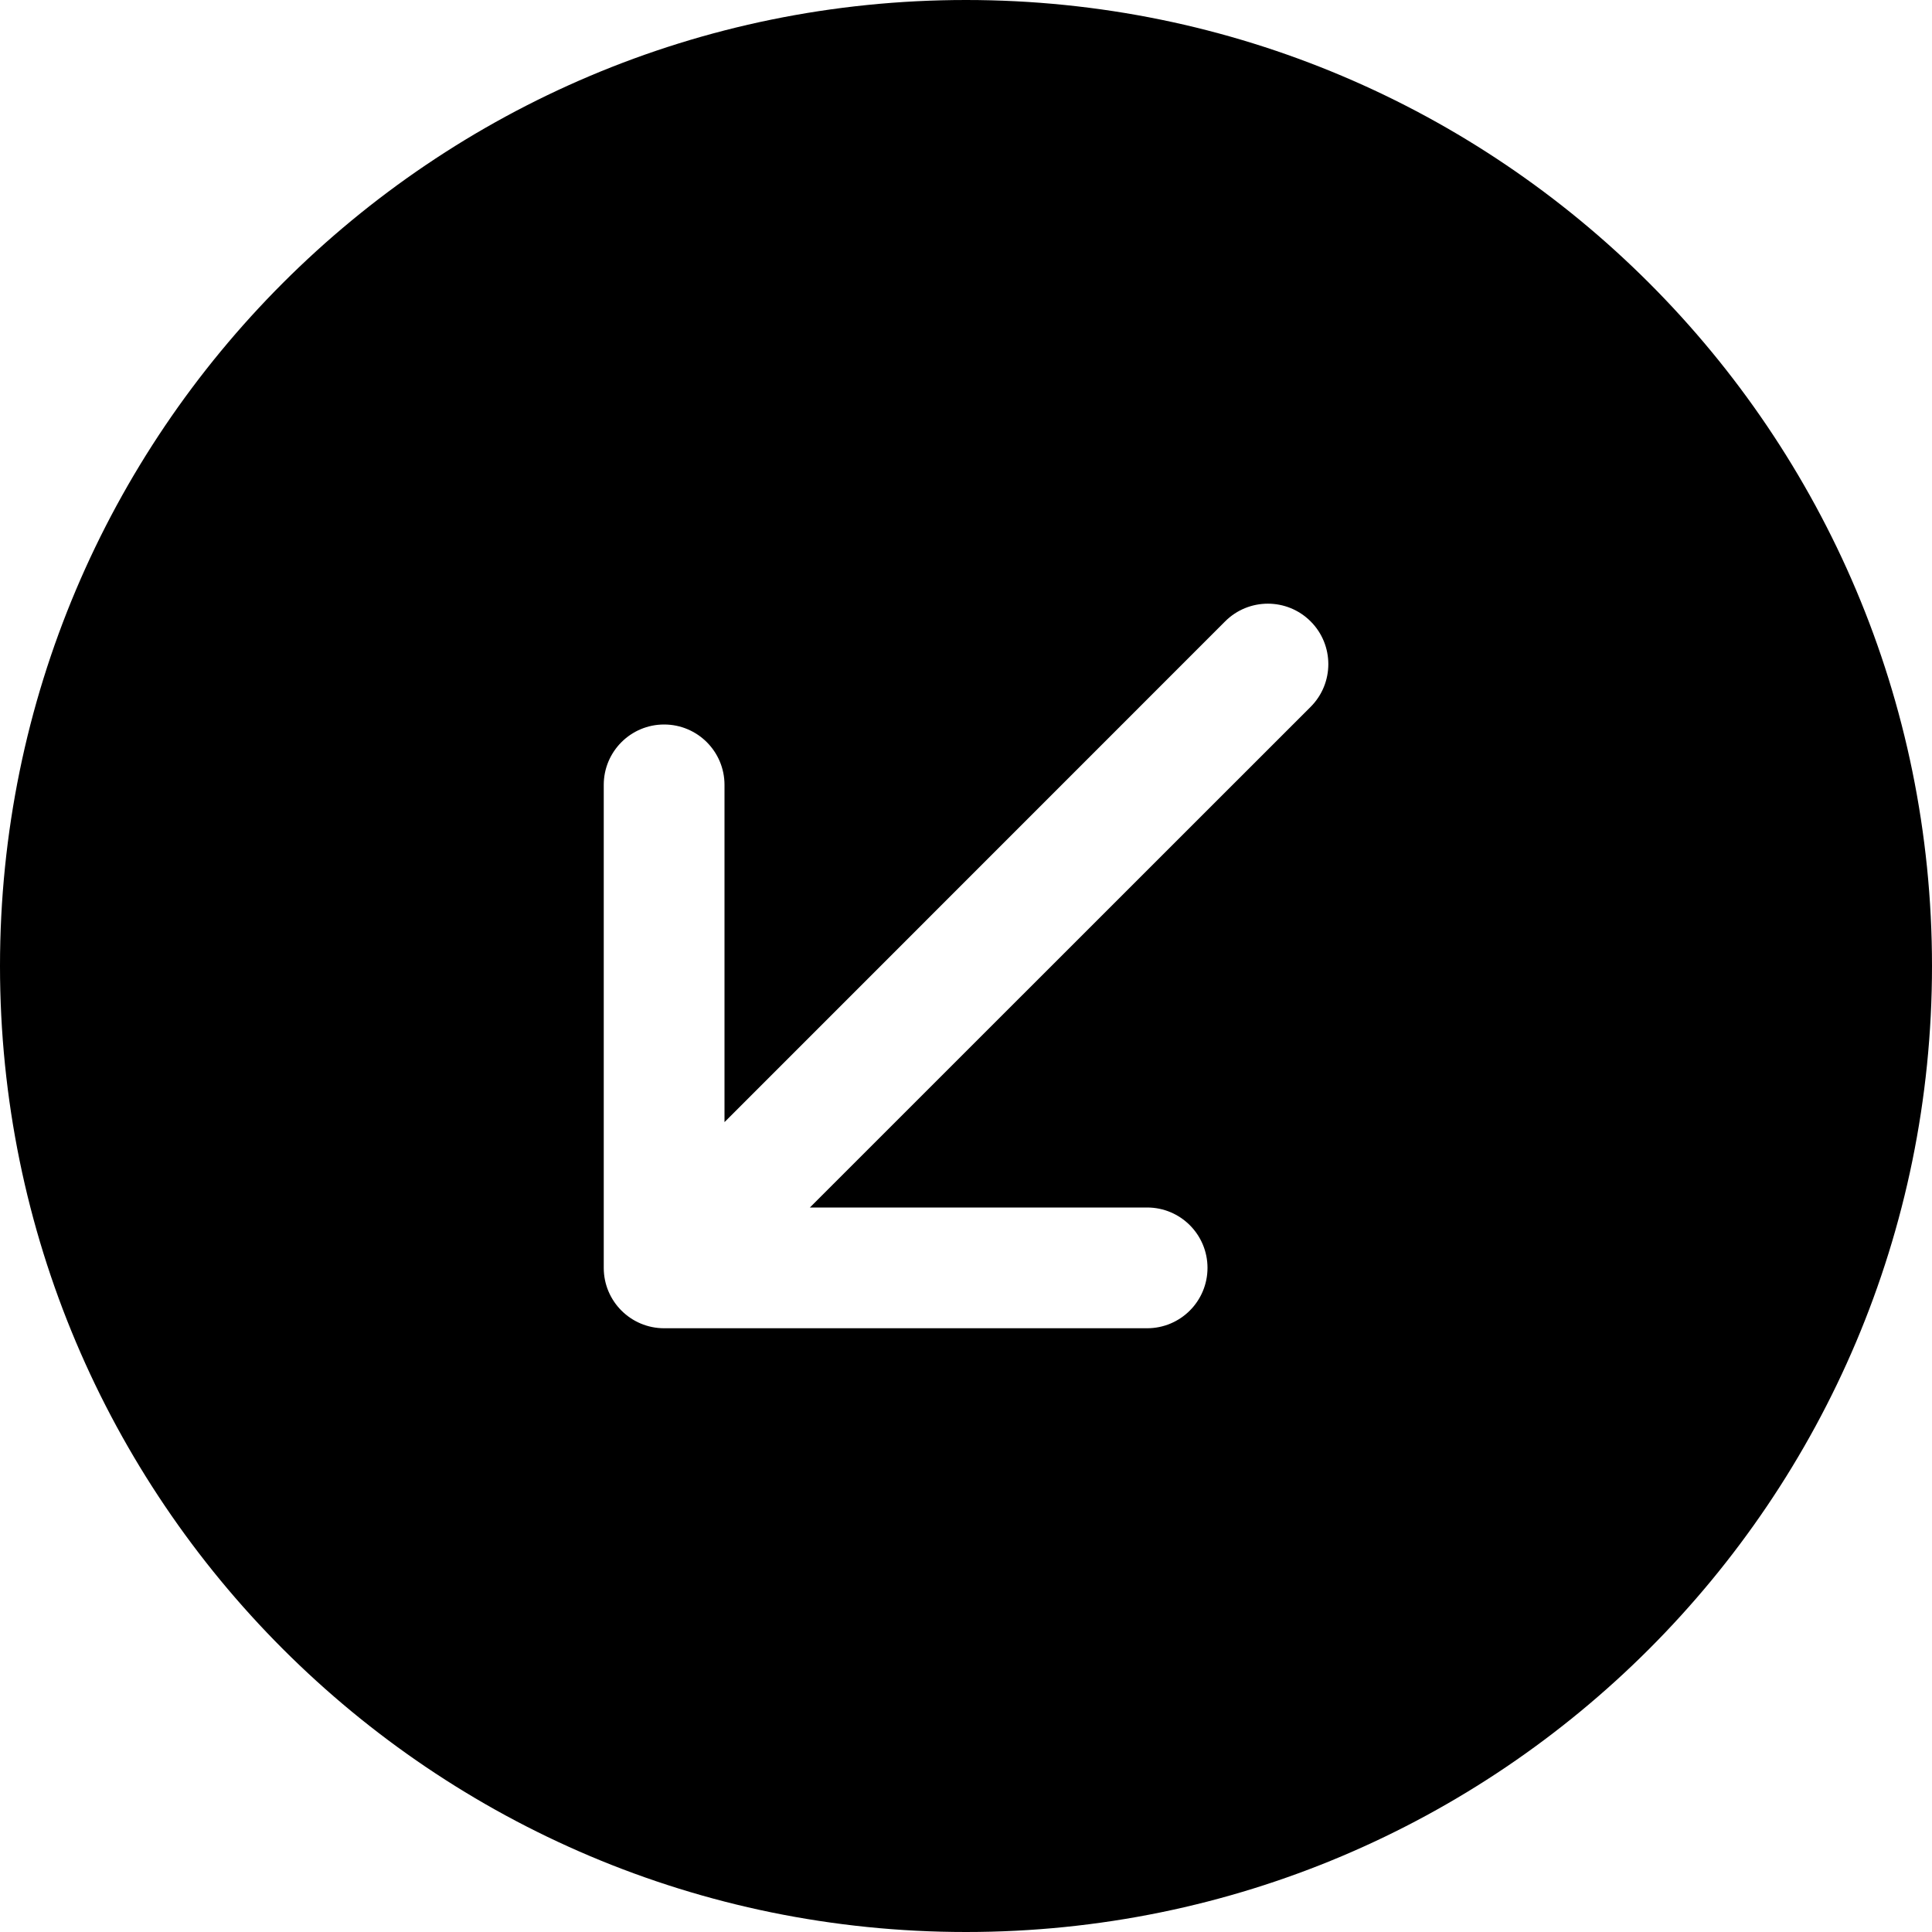
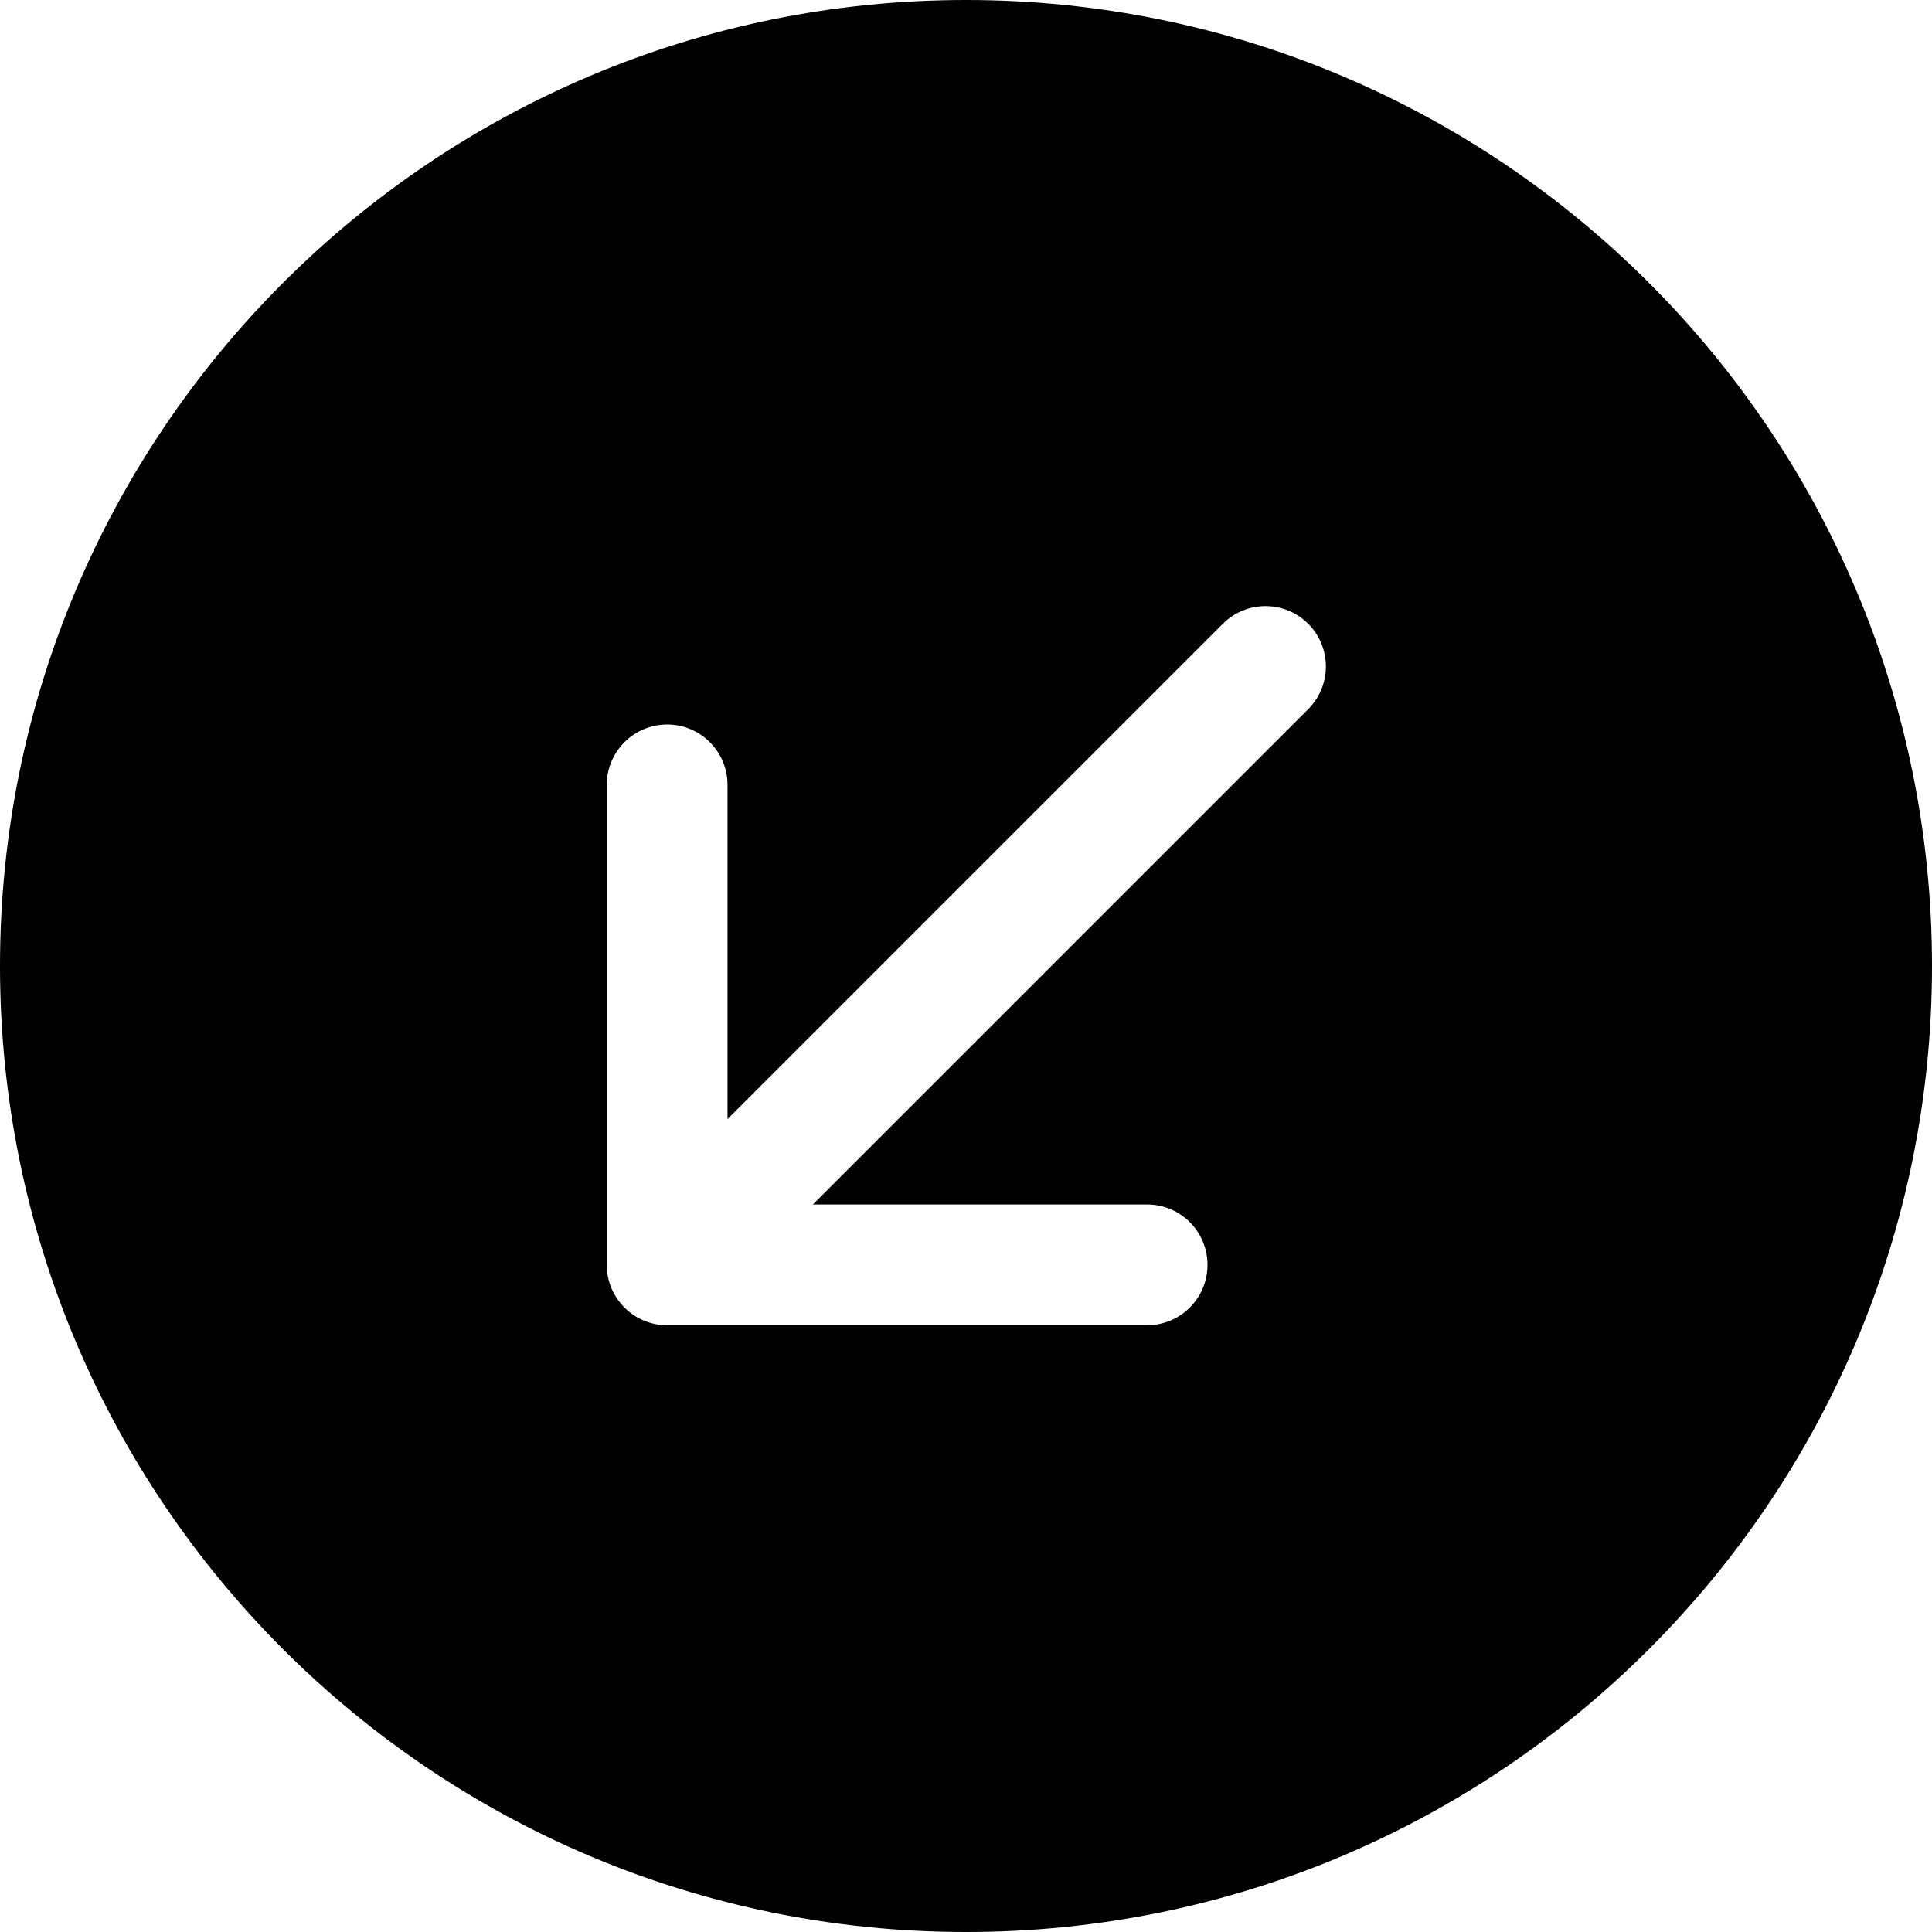
<svg xmlns="http://www.w3.org/2000/svg" width="1em" height="1em" viewBox="0 0 16 16" class="bi bi-arrow-down-left-circle-fill" fill="currentColor">
-   <path fill-rule="evenodd" d="M16 8A8 8 0 1 1 0 8a8 8 0 0 1 16 0zm-6.5 3h-4a.5.5 0 0 1-.5-.5v-4a.5.5 0 0 1 1 0v2.793l4.146-4.147a.5.5 0 0 1 .708.708L6.707 10H9.5a.5.5 0 0 1 0 1z" />
+   <path fill-rule="evenodd" d="M16 8A8 8 0 1 1 0 8a8 8 0 0 1 16 0zm-5.879-2.828a.5.5 0 1 1 .707.707L6.732 9.975H9.5a.5.5 0 1 1 0 1H5.525a.5.5 0 0 1-.5-.5V6.5a.5.5 0 1 1 1 0v2.768l4.096-4.096z" />
</svg>
